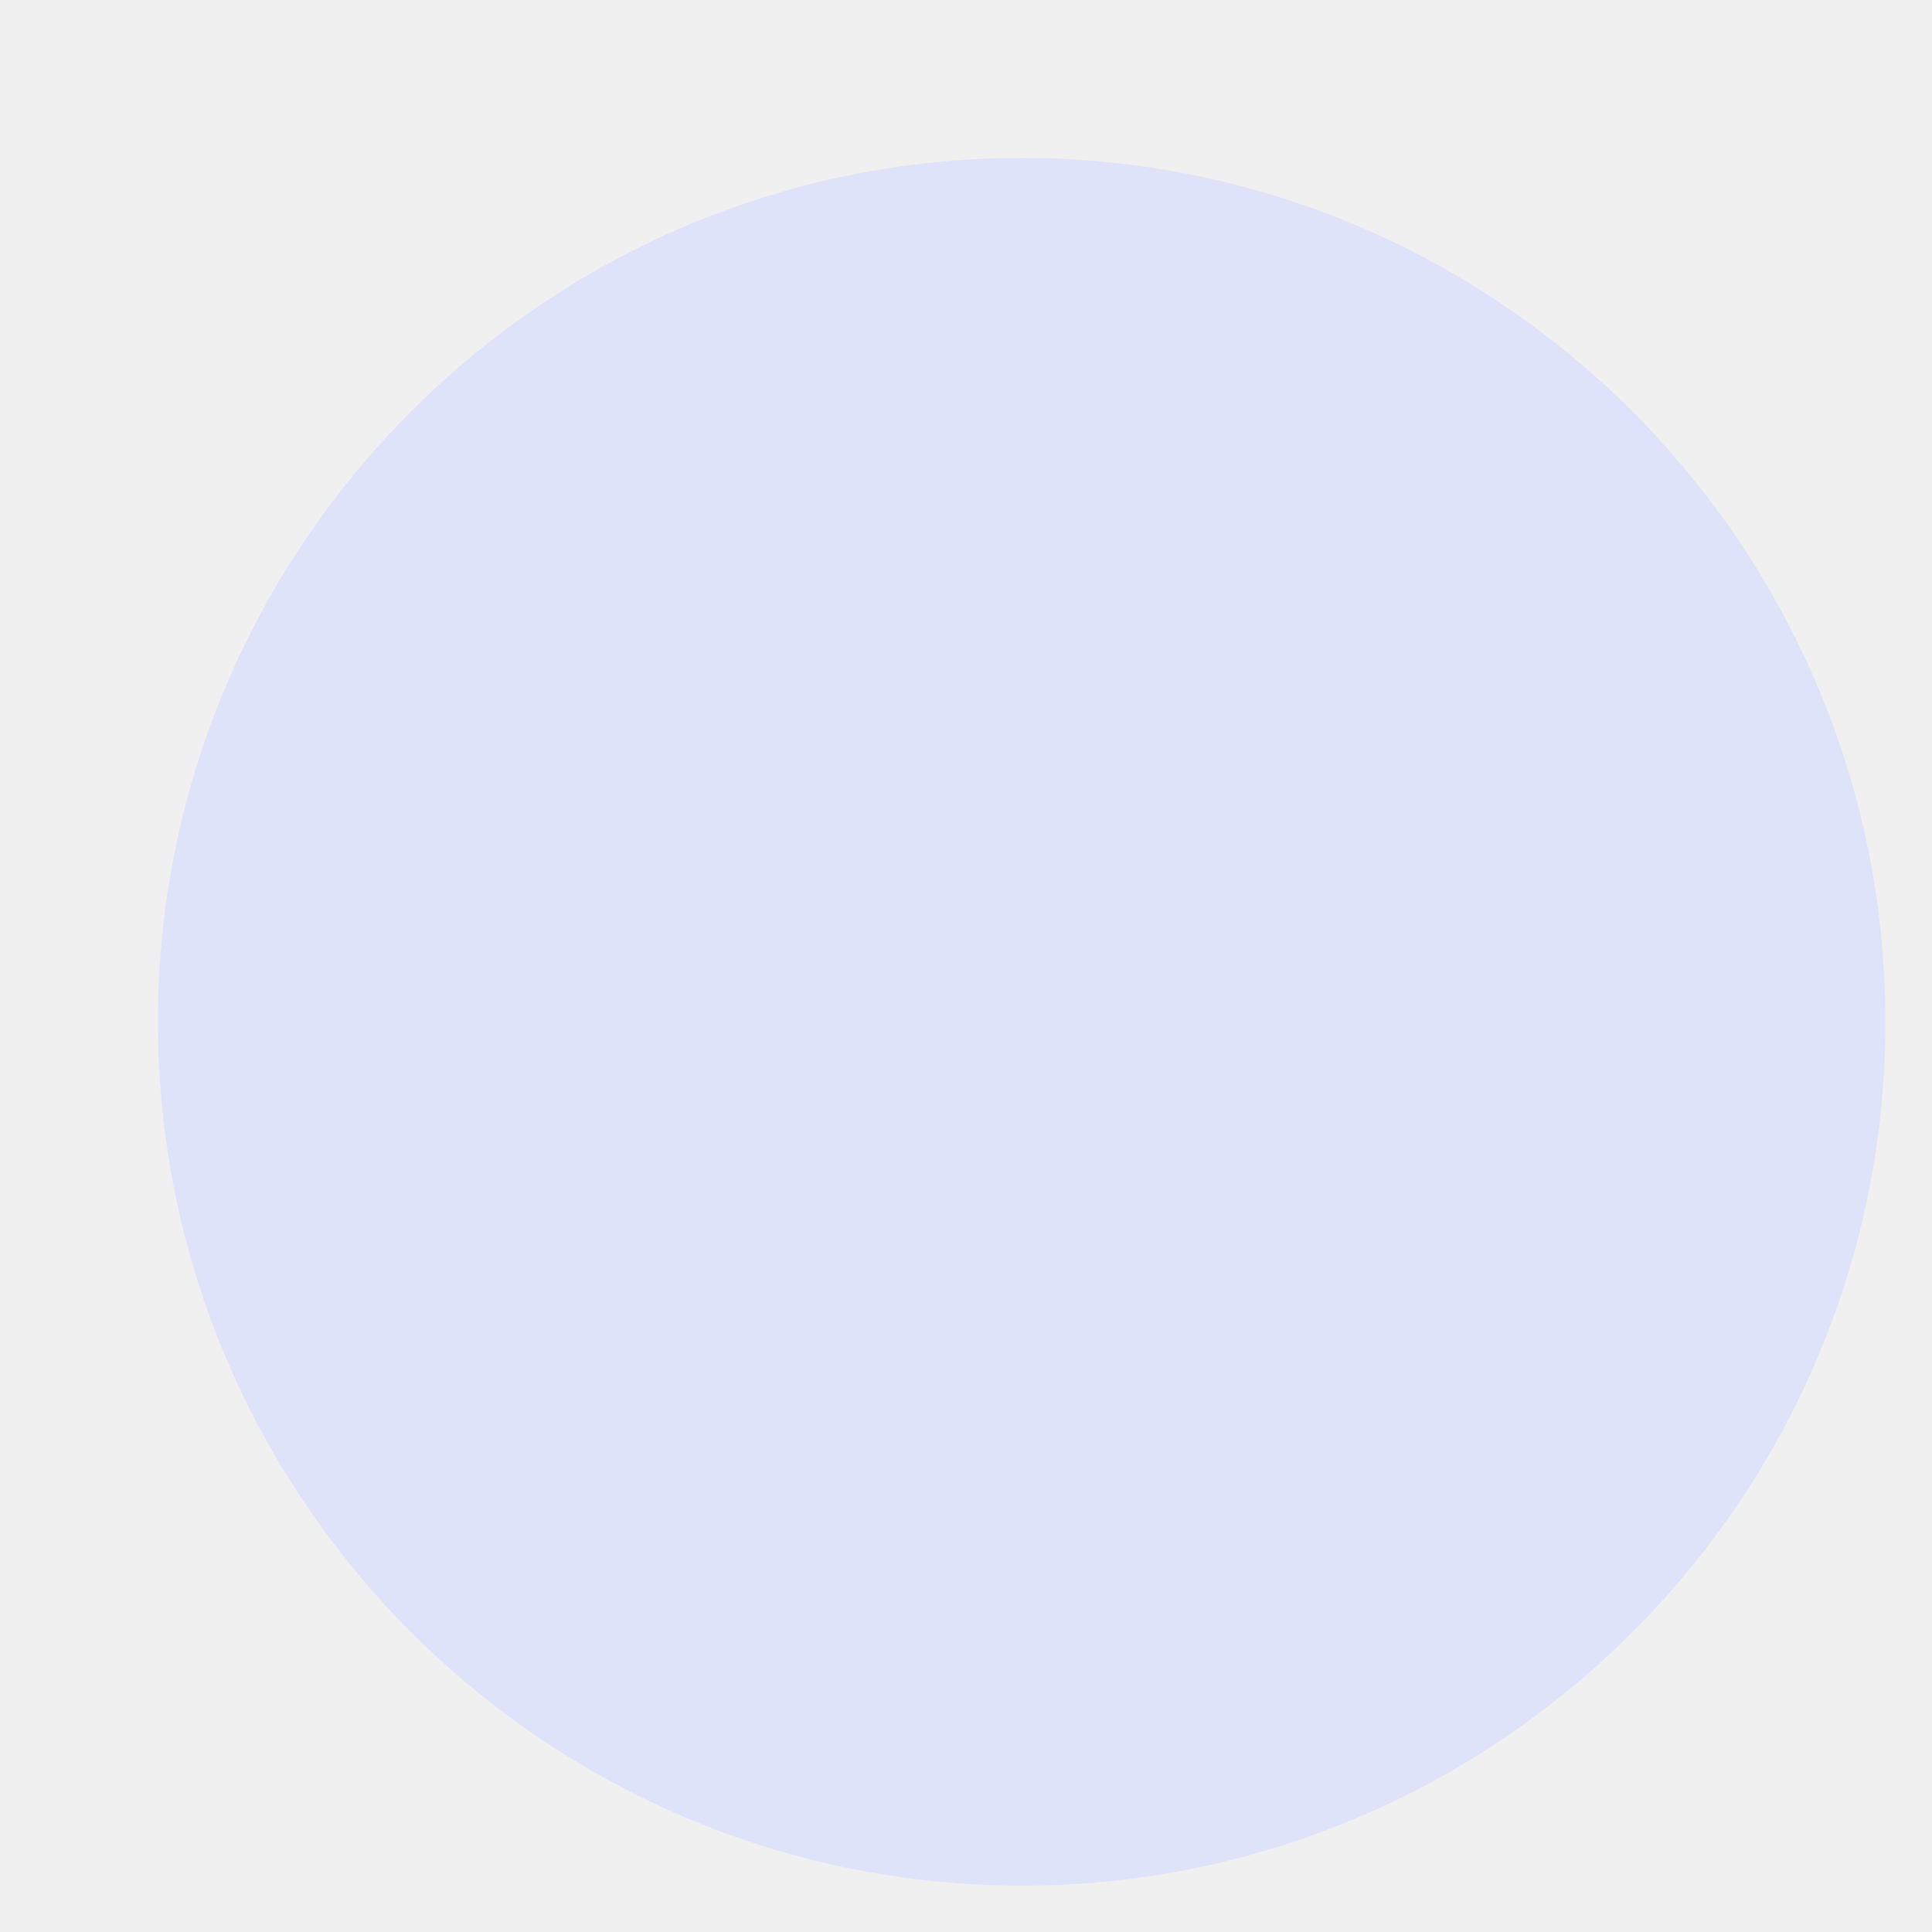
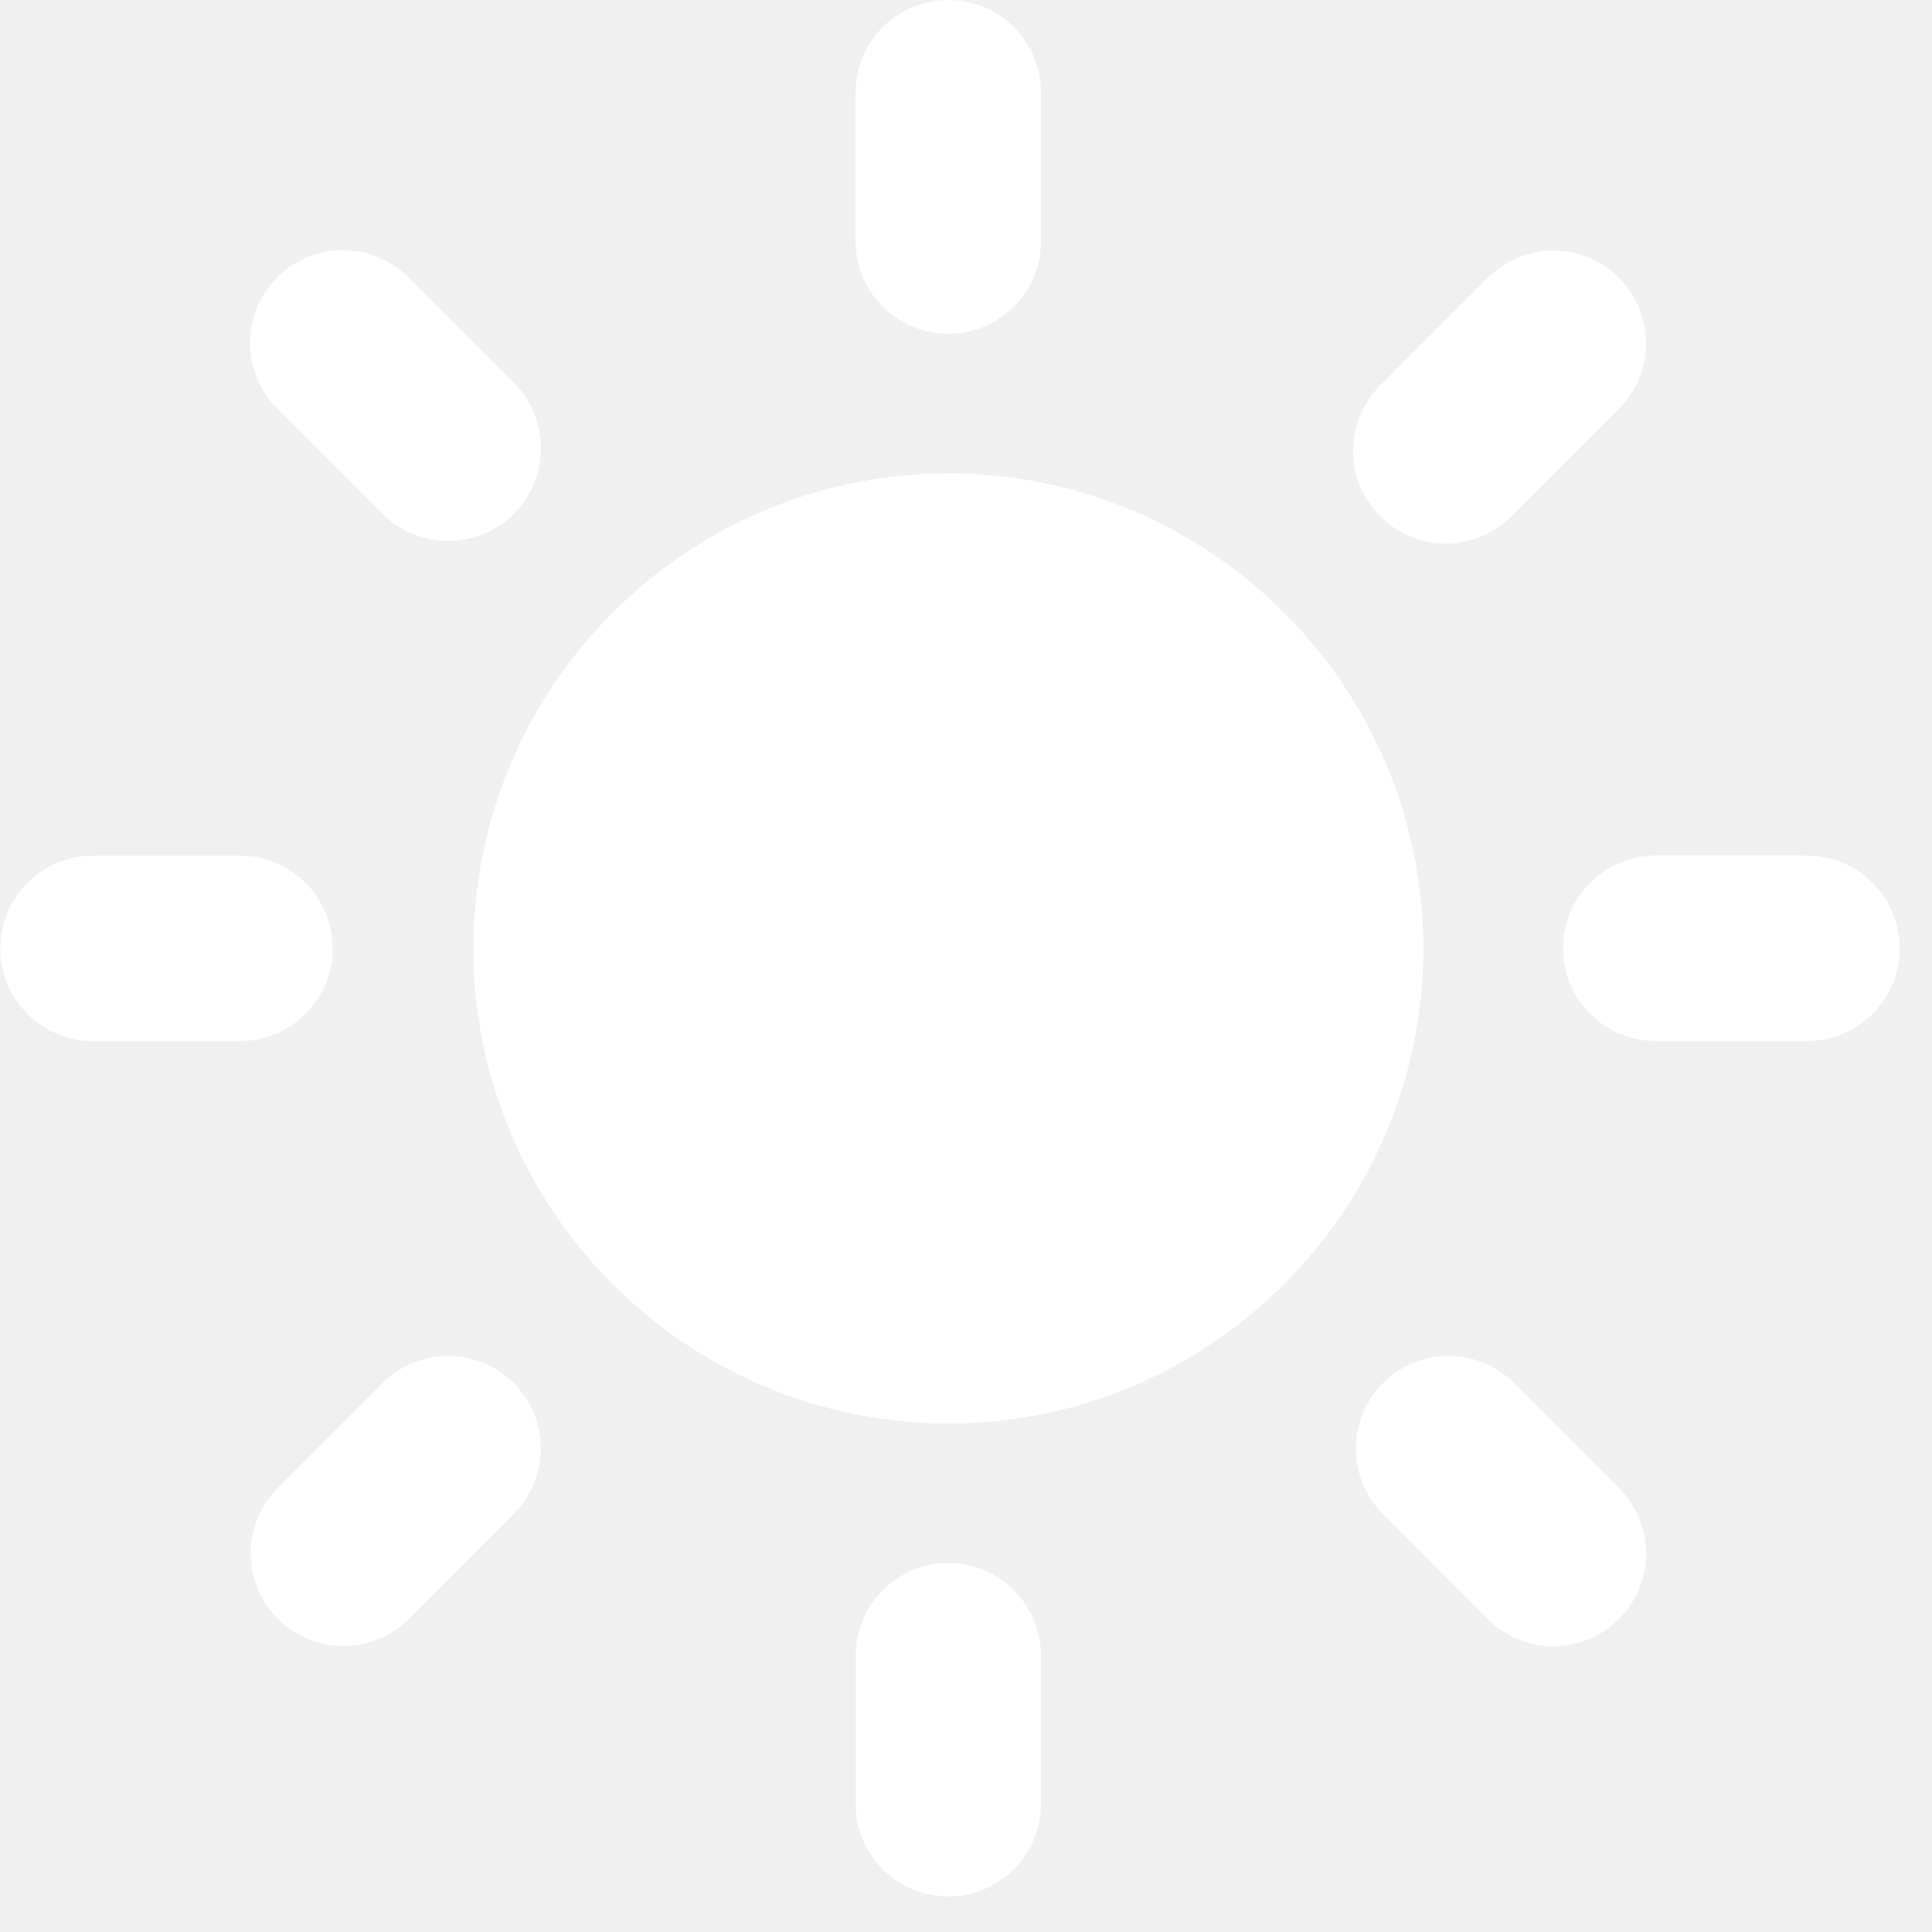
- <svg xmlns="http://www.w3.org/2000/svg" width="11" height="11" viewBox="0 0 11 11" fill="none">
-   <path id="Combined Shape" d="M5.817 0.899C3.106 0.899 0.899 3.106 0.899 5.818C0.899 8.529 3.106 10.736 5.817 10.736C8.529 10.736 10.735 8.53 10.735 5.818C10.735 3.106 8.529 0.899 5.817 0.899Z" fill="#DFE3FA" />
+ <svg xmlns="http://www.w3.org/2000/svg" width="20" height="20">
+   <path d="M9.817 16.18a.96.96 0 01.953.848l.007.112v1.535a.96.96 0 01-1.913.112l-.006-.112V17.14c0-.53.43-.96.96-.96zm-4.5-1.863c.347.346.373.89.08 1.266l-.08.09-1.085 1.087a.96.96 0 01-1.437-1.267l.08-.09 1.086-1.086a.959.959 0 011.357 0zm10.356 0l1.086 1.086a.959.959 0 11-1.357 1.357l-1.085-1.086a.959.959 0 111.356-1.357zM9.817 4.9a4.924 4.924 0 014.918 4.918 4.924 4.924 0 01-4.918 4.918A4.924 4.924 0 014.9 9.818 4.924 4.924 0 019.817 4.9zm8.858 3.958a.96.96 0 110 1.919H17.14a.96.96 0 110-1.92h1.535zm-16.18 0a.96.96 0 01.112 1.912l-.112.007H.96a.96.96 0 01-.112-1.913l.112-.006h1.534zm14.264-5.983a.96.96 0 010 1.357l-1.086 1.086a.96.96 0 11-1.356-1.357l1.085-1.086a.96.96 0 011.357 0zm-12.617-.08l.09.08 1.086 1.086A.96.96 0 014.05 5.398l-.09-.08-1.086-1.086a.959.959 0 011.267-1.436zM9.817 0c.53 0 .96.43.96.96v1.535a.96.96 0 01-1.92 0V.96c0-.53.43-.96.96-.96z" fill="#fff" fill-rule="nonzero" />
</svg>
